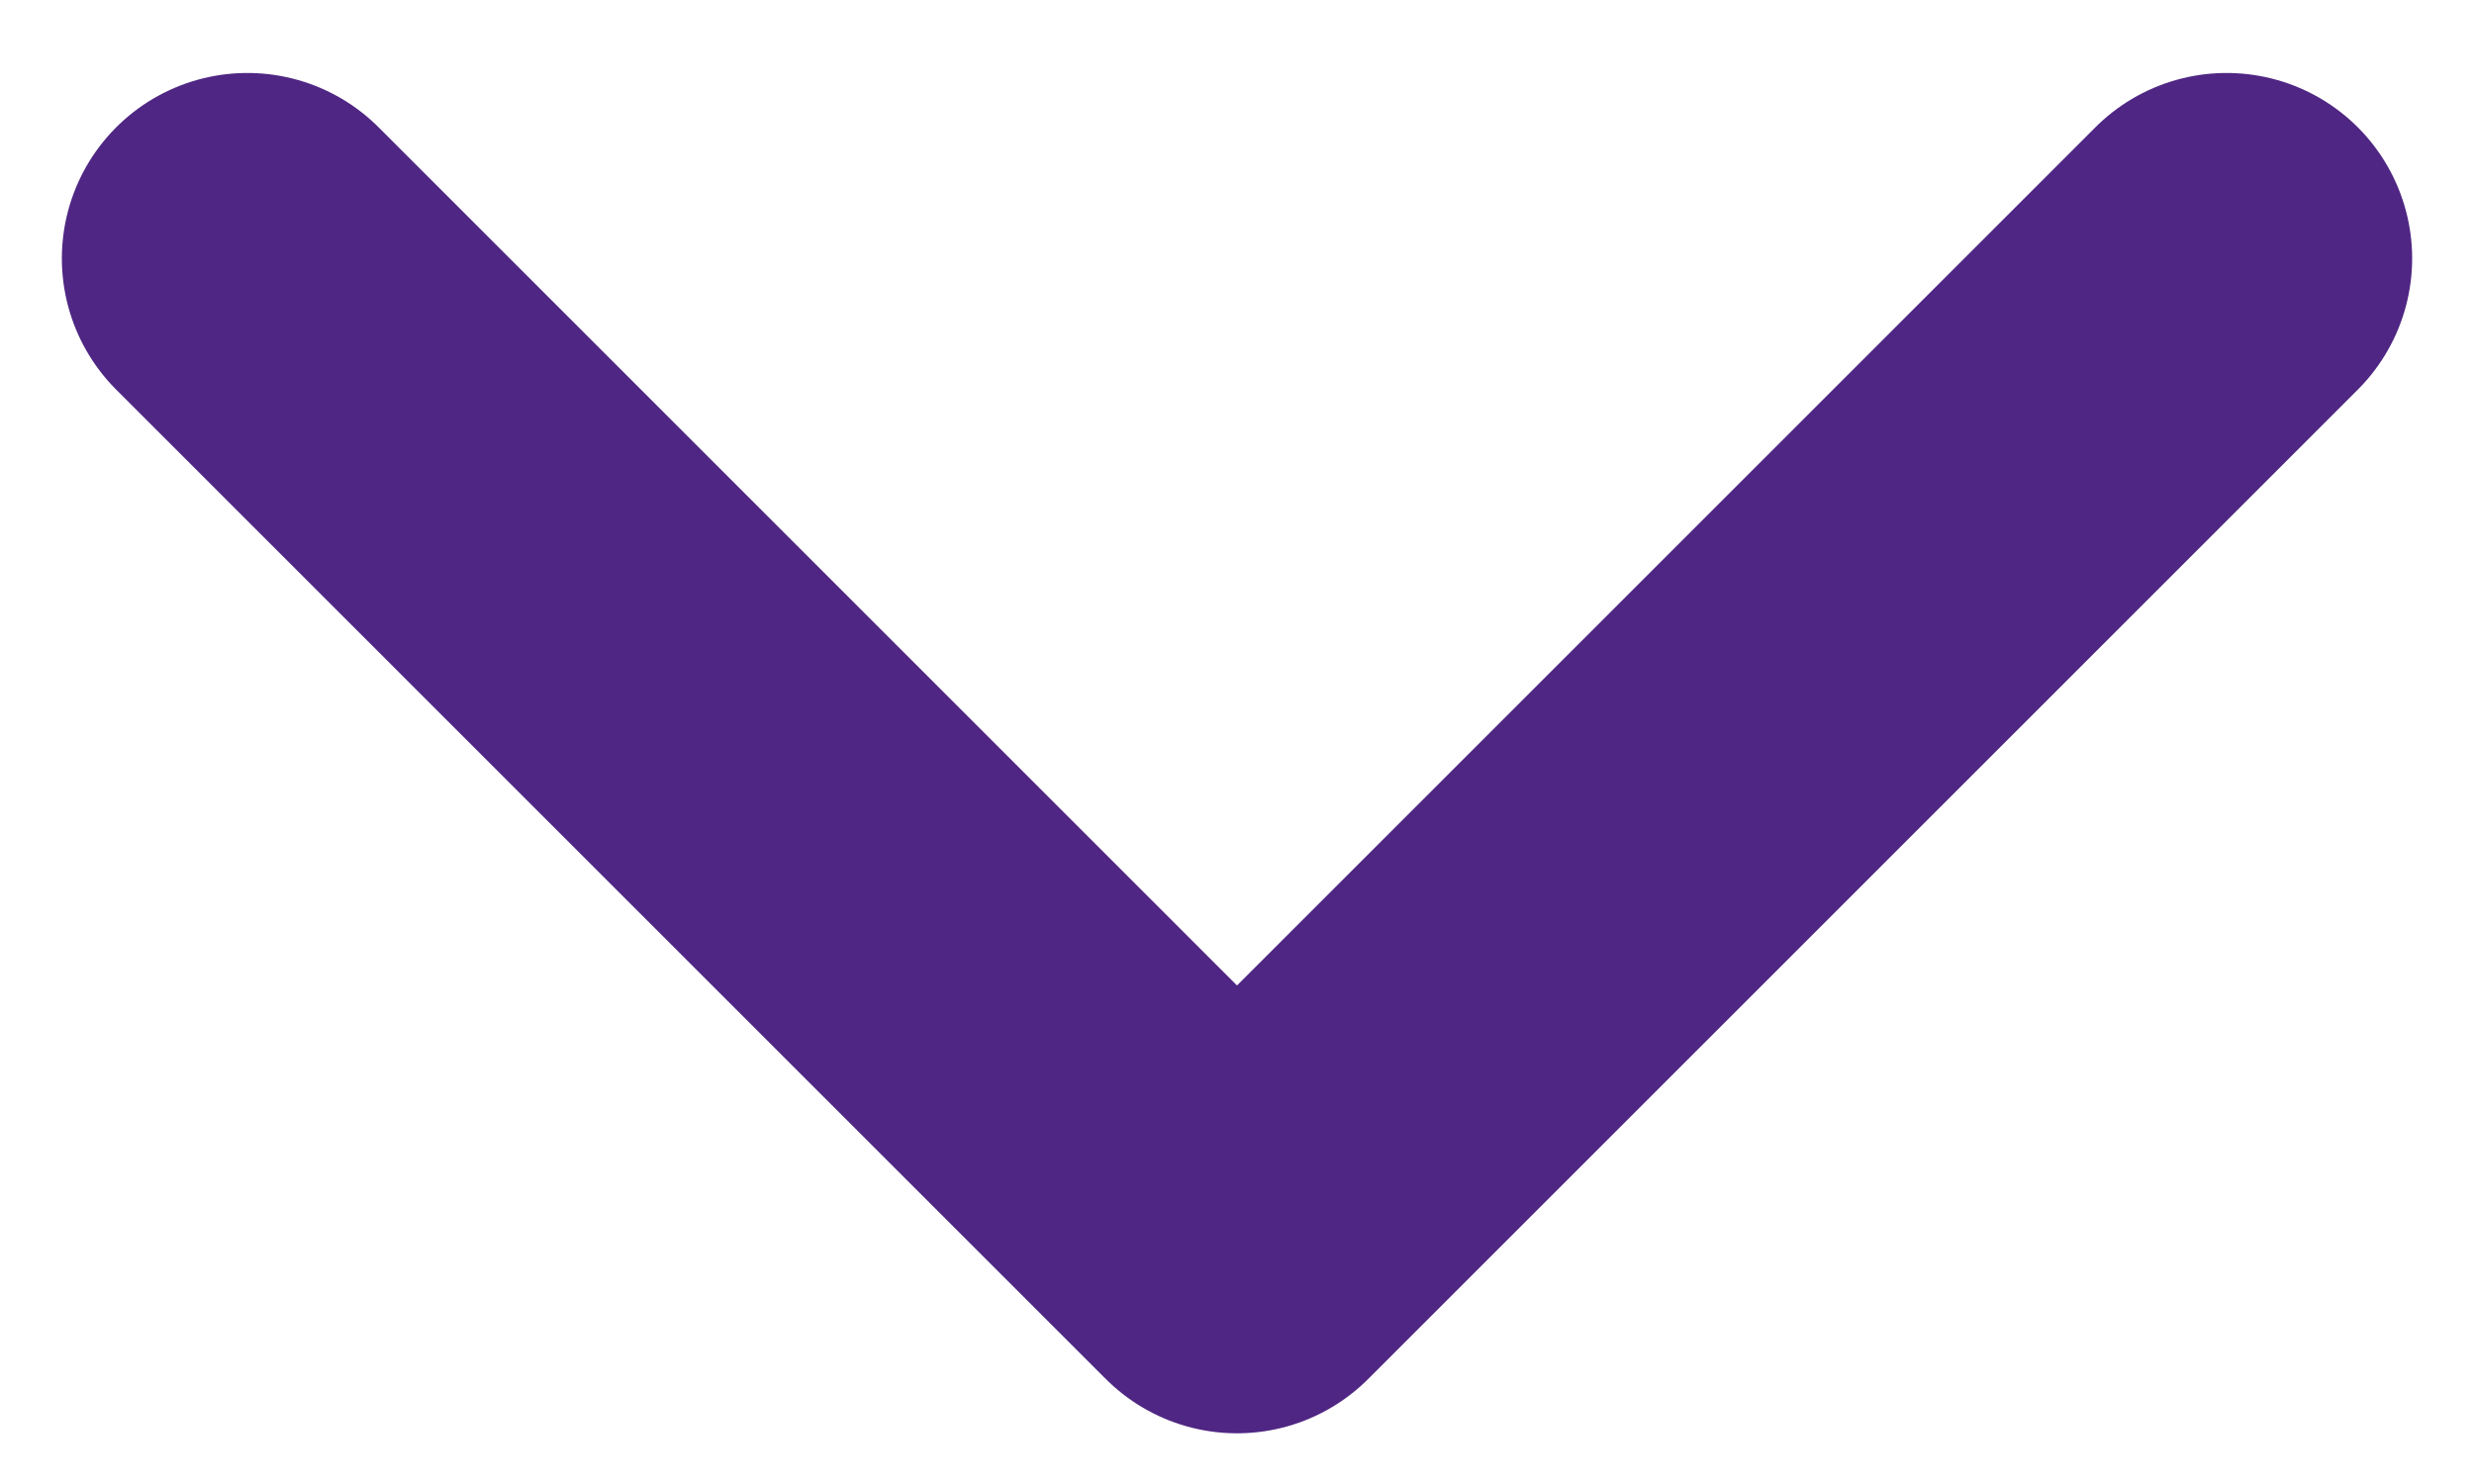
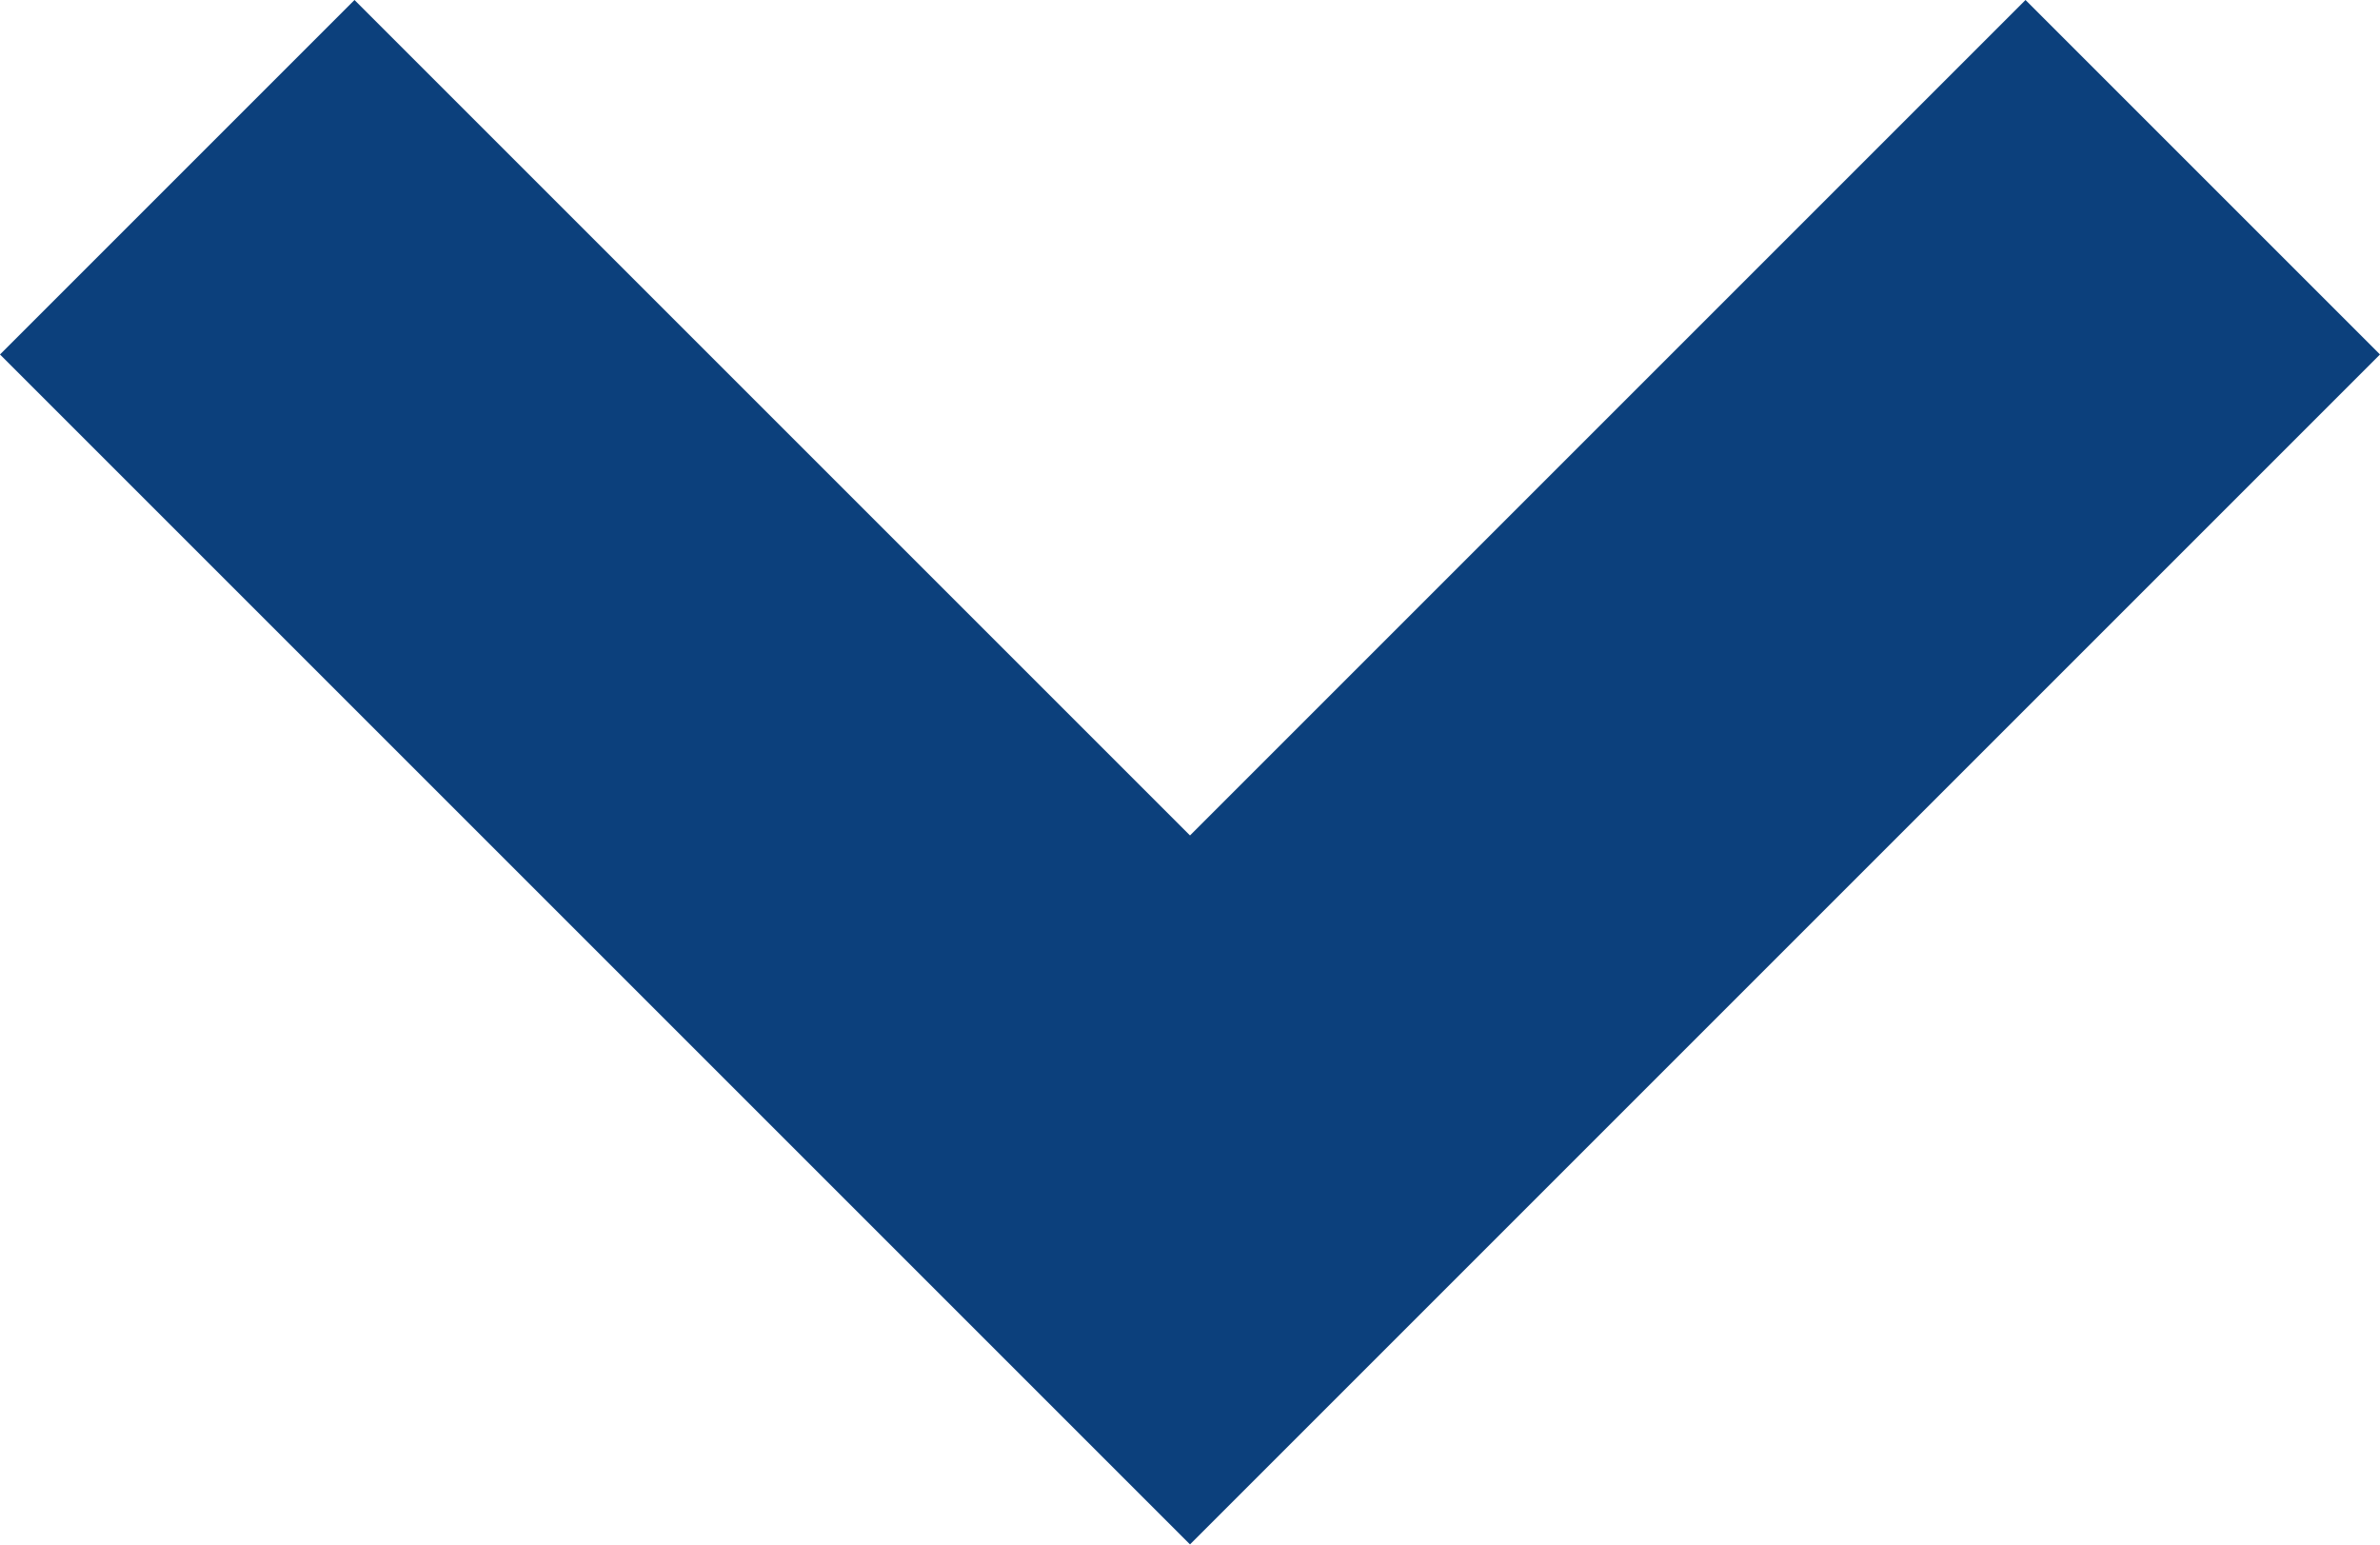
- <svg xmlns="http://www.w3.org/2000/svg" width="20" height="12" viewBox="0 0 20 12" fill="none">
-   <path id="Vector" d="M2 2.09L10 10.09L18 2.09" stroke="#4F2683" stroke-width="3" stroke-linecap="round" stroke-linejoin="round" />
+ <svg xmlns="http://www.w3.org/2000/svg" width="20" height="12.979" viewBox="0 0 20 12.979">
+   <path id="Path_25303" data-name="Path 25303" d="M10,12.979l10-10L17.021,0,10,7.021,2.979,0,0,2.979Z" fill="#0c407c" />
</svg>
